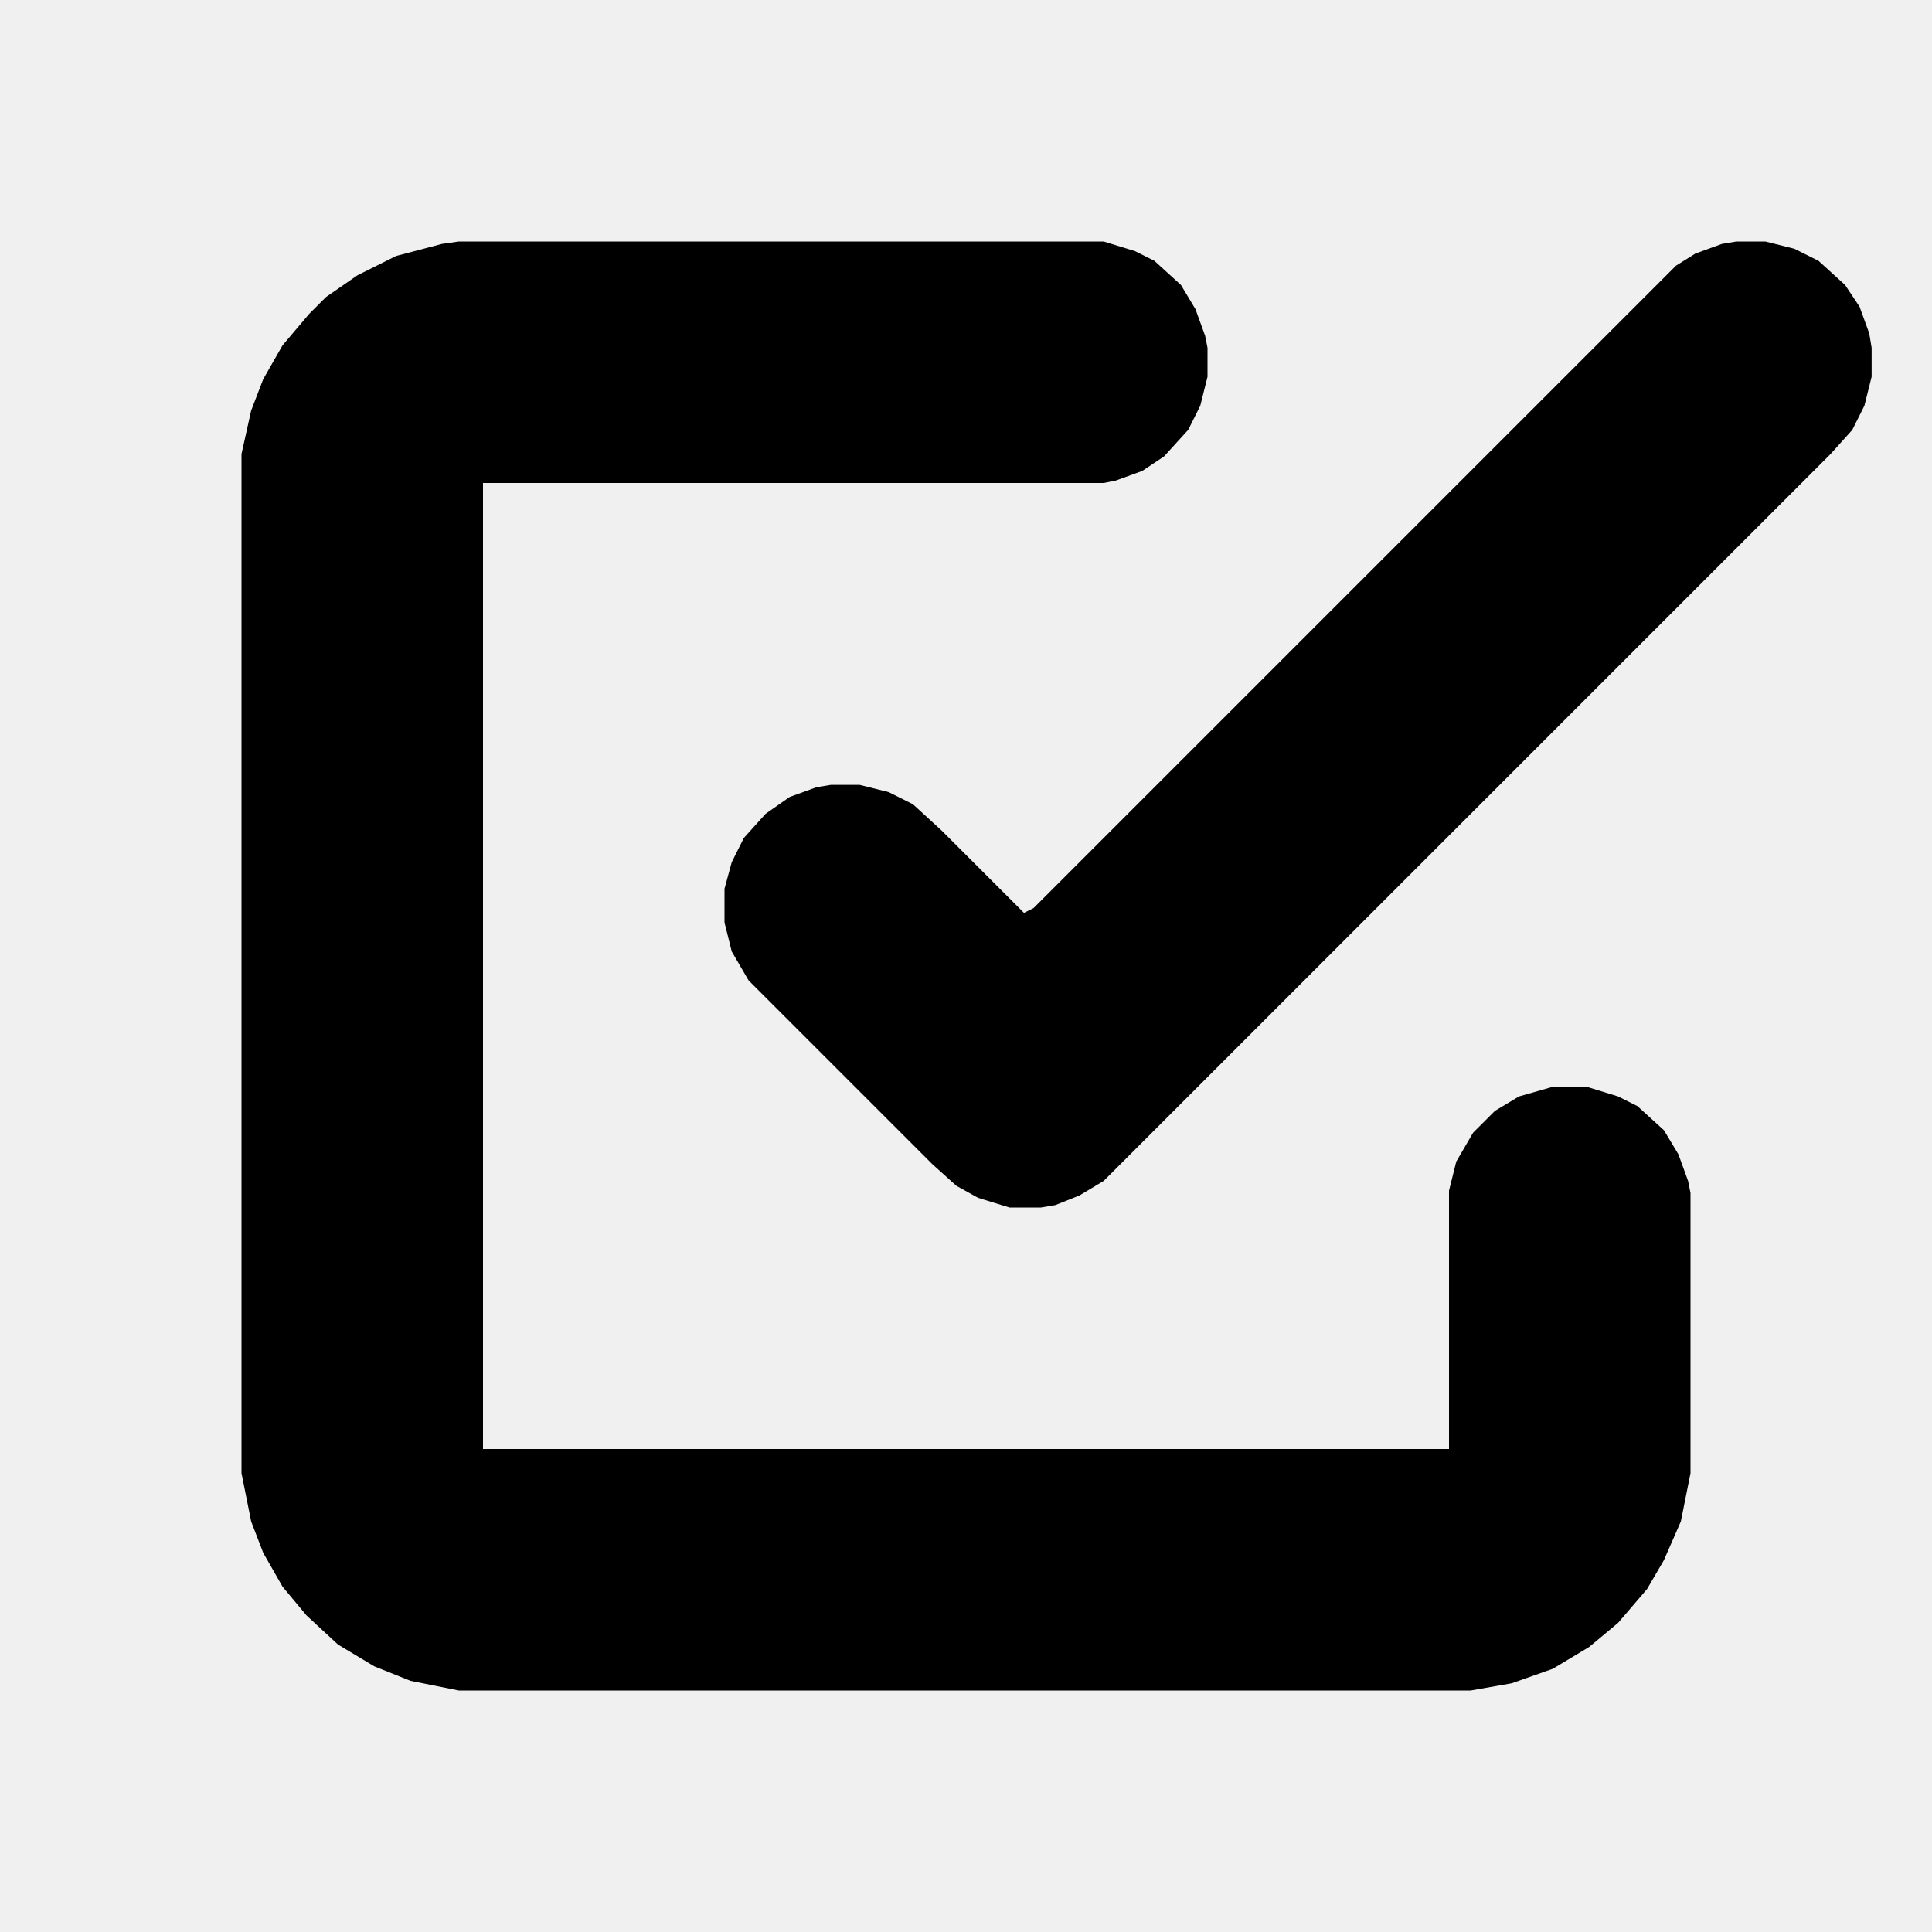
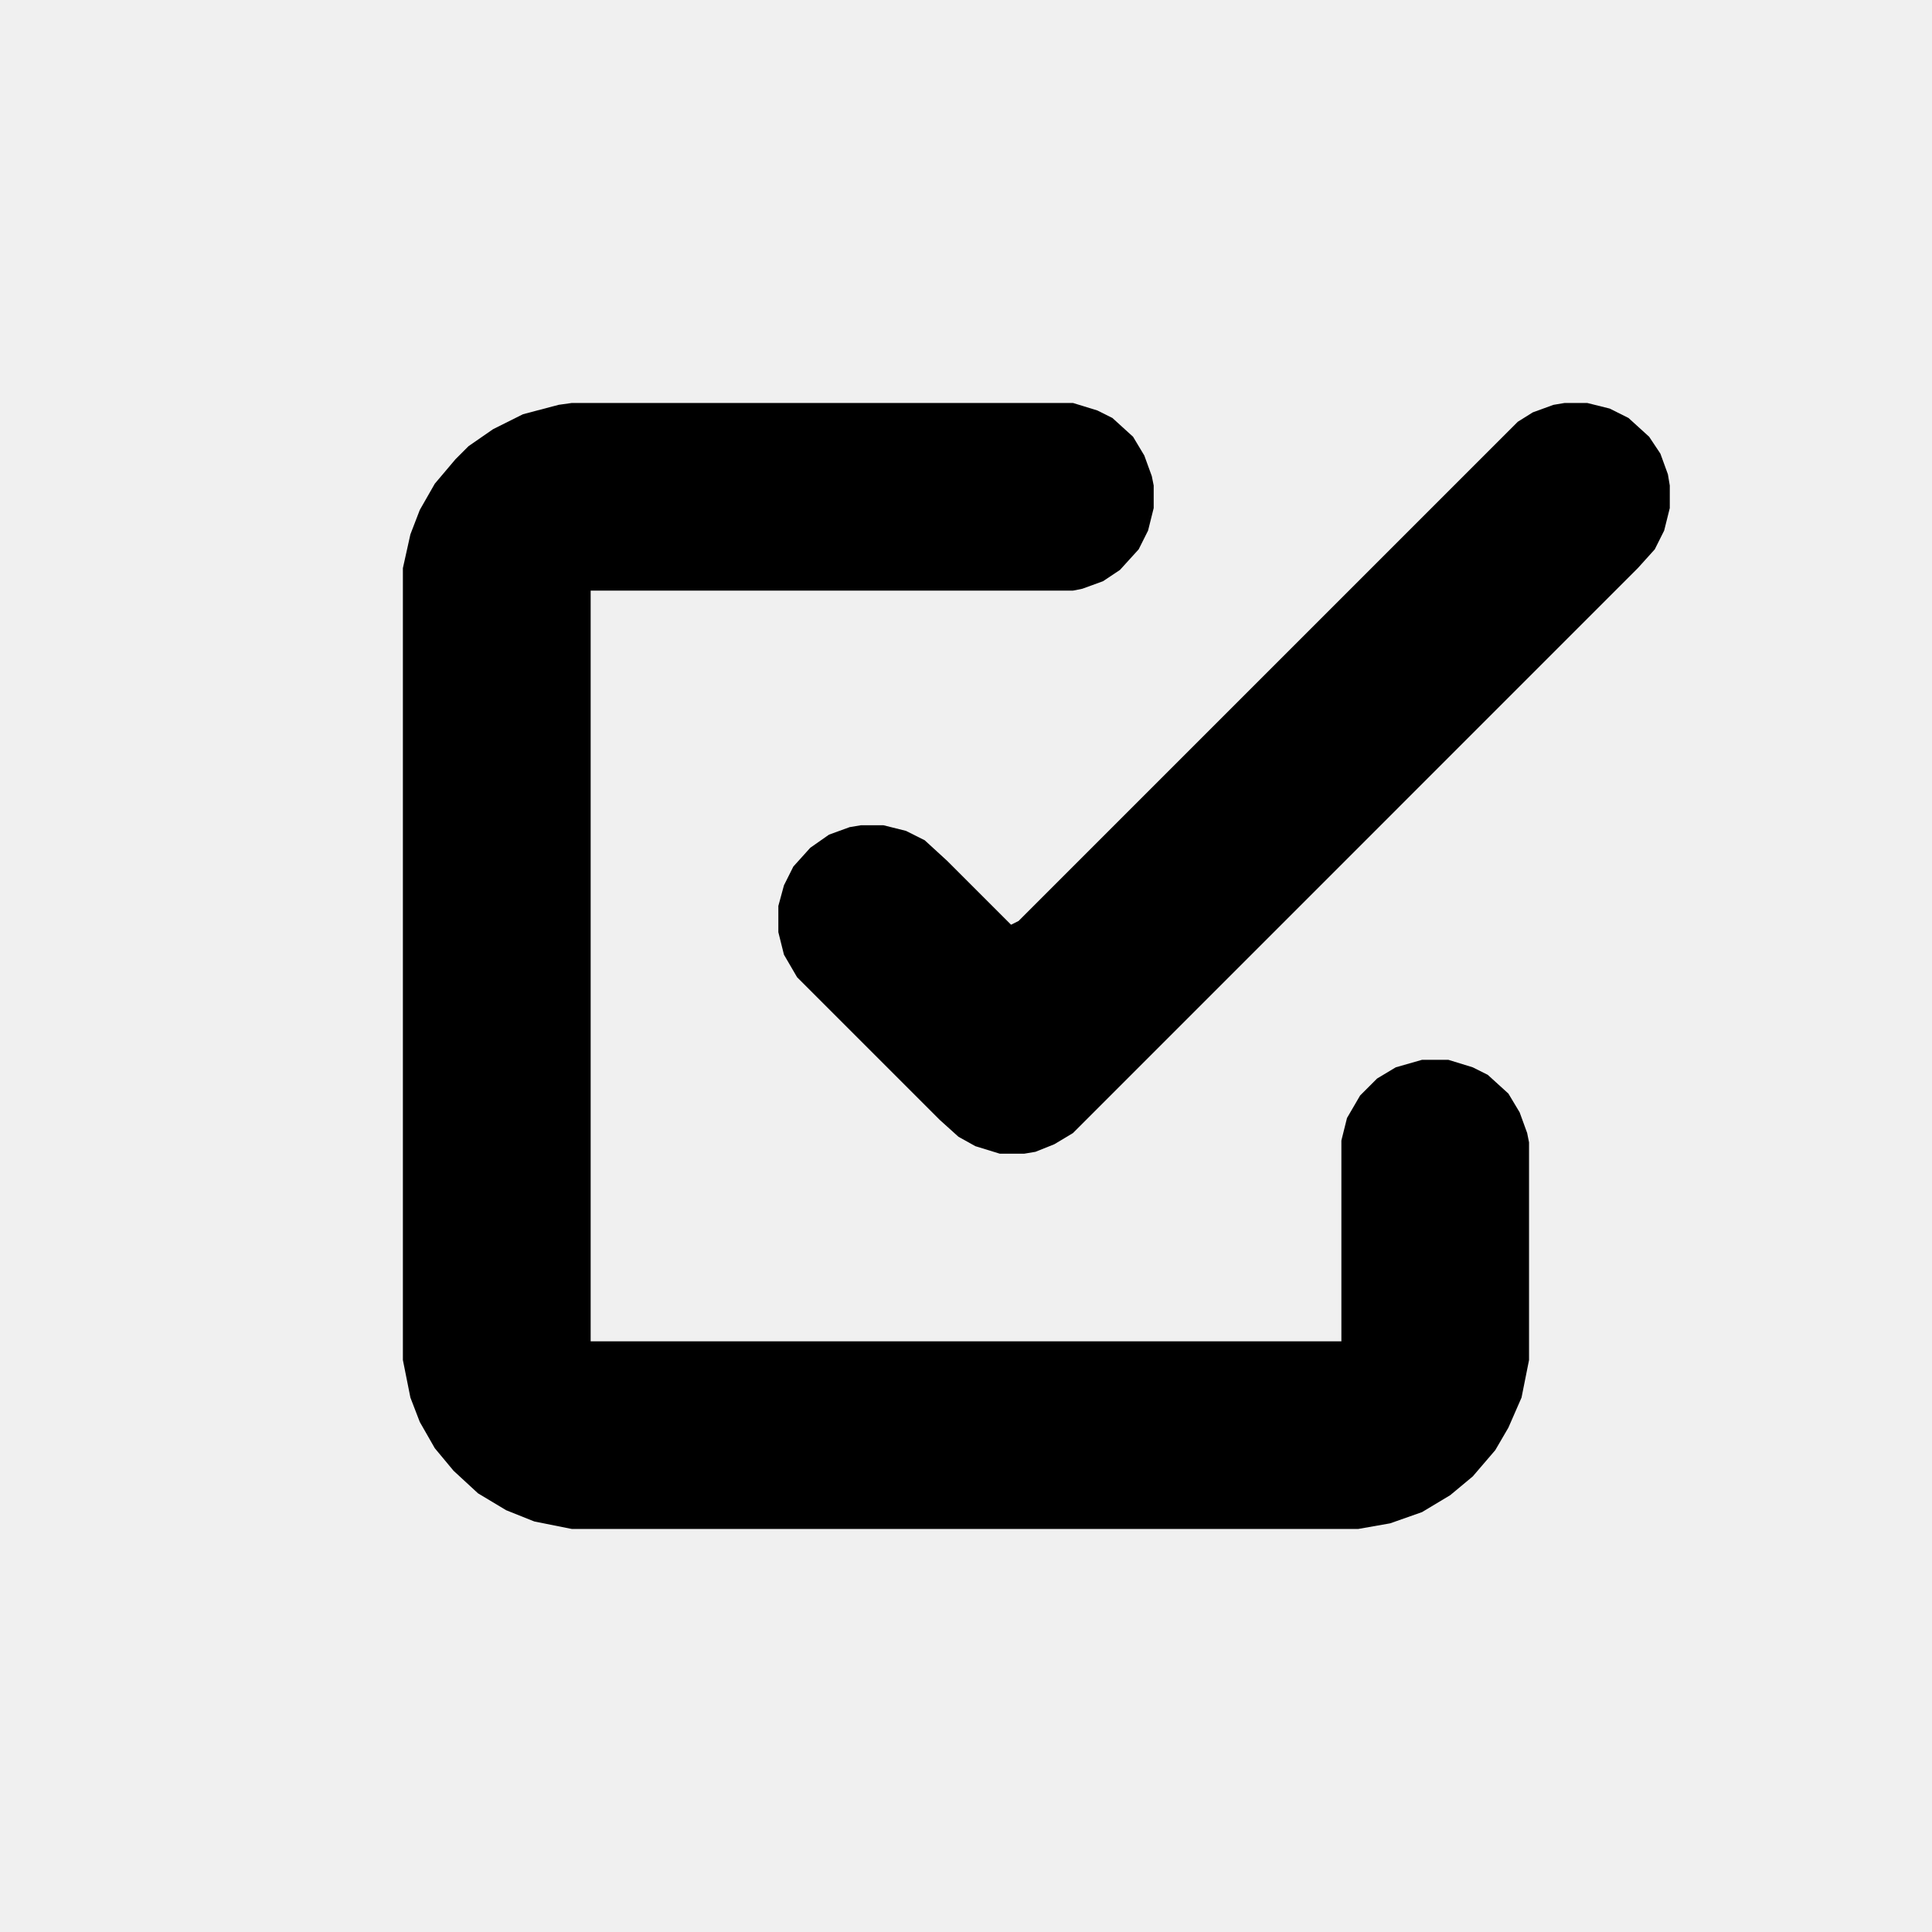
- <svg xmlns="http://www.w3.org/2000/svg" width="800" height="800" viewBox="0 0 800 800" fill="none">
-   <g clip-path="url(#clip0_4692_174)">
-     <path d="M190 100H457L470 104L478 108L489 118L495 128L499 139L500 144V156L497 168L492 178L482 189L473 195L462 199L457 200H200V600H600V493L603 481L610 469L619 460L629 454L643 450H657L670 454L678 458L689 468L695 478L699 489L700 494V610L696 630L689 646L682 658L670 672L658 682L643 691L626 697L609 700H190L170 696L155 690L140 681L127 669L117 657L109 643L104 630L100 610V188L104 170L109 157L117 143L128 130L135 123L148 114L164 106L183 101L190 100Z" fill="black" />
-     <path d="M719 100H731L743 103L753 108L764 118L770 127L774 138L775 144V156L772 168L767 178L758 188L457 489L447 495L437 499L431 500H418L405 496L396 491L386 482L310 406L303 394L300 382V368L303 357L308 347L317 337L327 330L338 326L344 325H356L368 328L378 333L390 344L424 378L428 376L694 110L702 105L713 101L719 100Z" fill="black" />
+ <svg xmlns="http://www.w3.org/2000/svg" xmlns:xlink="http://www.w3.org/1999/xlink" version="1.1" id="Layer_1" x="0px" y="0px" viewBox="0 0 512 512" style="enable-background:new 0 0 512 512;" xml:space="preserve">
+   <style type="text/css">
+ 	.st0{clip-path:url(#SVGID_00000004537160528351169960000017653445032839060911_);}
+ 	.st1{fill:#FFFFFF;}
+ 	.st2{clip-path:url(#SVGID_00000067216814125558206690000003476754737731758230_);}
+ </style>
+   <g>
+     <g>
+       <defs>
+         <rect id="SVGID_1_" x="-521.79" y="-800" width="800" height="800" />
+       </defs>
+       <clipPath id="SVGID_00000054255497142823188370000001143674642277986433_">
+         <use xlink:href="#SVGID_1_" style="overflow:visible;" />
+       </clipPath>
+       <g style="clip-path:url(#SVGID_00000054255497142823188370000001143674642277986433_);">
+         <path class="st1" d="M-331.79-700h267l13,4l8,4l11,10l6,10l4,11l1,5v12l-3,12l-5,10l-10,11l-9,6l-11,4l-5,1h-257v400h400v-107     l3-12l7-12l9-9l10-6l14-4h14l13,4l8,4l11,10l6,10l4,11l1,5v116l-4,20l-7,16l-7,12l-12,14l-12,10l-15,9l-17,6l-17,3h-419l-20-4     l-15-6l-15-9l-13-12l-10-12l-8-14l-5-13l-4-20v-422l4-18l5-13l8-14l11-13l7-7l13-9l16-8l19-5L-331.79-700z" />
+         <path class="st1" d="M197.21-700h12l12,3l10,5l11,10l6,9l4,11l1,6v12l-3,12l-5,10l-9,10l-301,301l-10,6l-10,4l-6,1h-13l-13-4     l-9-5l-10-9l-76-76l-7-12l-3-12v-14l3-11l5-10l9-10l10-7l11-4l6-1h12l12,3l10,5l12,11l34,34l4-2l266-266l8-5l11-4L197.21-700z" />
+       </g>
+     </g>
  </g>
-   <defs>
-     <clipPath id="clip0_4692_174">
-       <rect width="800" height="800" fill="white" />
-     </clipPath>
-   </defs>
+   <rect x="401.7" y="-1056" width="512" height="512" />
+   <g>
+     <g>
+       <defs>
+         <rect id="SVGID_00000040555069193947457310000015844390353077809576_" x="57.05" y="57.05" width="397.9" height="397.9" />
+       </defs>
+       <clipPath id="SVGID_00000085224070521513866990000014690242605936404403_">
+         <use xlink:href="#SVGID_00000040555069193947457310000015844390353077809576_" style="overflow:visible;" />
+       </clipPath>
+       <g style="clip-path:url(#SVGID_00000085224070521513866990000014690242605936404403_);">
+         <path d="M151.55,106.79h132.8l6.47,1.99l3.98,1.99l5.47,4.97l2.98,4.97l1.99,5.47l0.5,2.49v5.97l-1.49,5.97l-2.49,4.97     l-4.97,5.47l-4.48,2.98l-5.47,1.99l-2.49,0.5H156.53v198.95h198.95v-53.22l1.49-5.97l3.48-5.97l4.48-4.48l4.97-2.98l6.96-1.99     h6.96l6.47,1.99l3.98,1.99l5.47,4.97l2.98,4.97l1.99,5.47l0.5,2.49v57.69l-1.99,9.95l-3.48,7.96l-3.48,5.97l-5.97,6.96     l-5.97,4.97l-7.46,4.48l-8.46,2.98l-8.46,1.49h-208.4l-9.95-1.99l-7.46-2.98l-7.46-4.48l-6.47-5.97l-4.97-5.97l-3.98-6.96     l-2.49-6.47l-1.99-9.95V150.56l1.99-8.95l2.49-6.47l3.98-6.96l5.47-6.47l3.48-3.48l6.47-4.48l7.96-3.98l9.45-2.49L151.55,106.79z     " />
+         <path d="M414.66,106.79h5.97l5.97,1.49l4.97,2.49l5.47,4.97l2.98,4.48l1.99,5.47l0.5,2.98v5.97l-1.49,5.97l-2.49,4.97l-4.48,4.97     l-149.7,149.72l-4.97,2.98l-4.97,1.99l-2.98,0.5h-6.47l-6.47-1.99l-4.48-2.49l-4.97-4.48l-37.8-37.8l-3.48-5.97l-1.49-5.97v-6.96     l1.49-5.47l2.49-4.97l4.48-4.97l4.97-3.48l5.47-1.99l2.98-0.5h5.97l5.97,1.49l4.97,2.49l5.97,5.47l16.91,16.91l1.99-0.99     l132.3-132.3l3.98-2.49l5.47-1.99L414.66,106.79z" />
+       </g>
+     </g>
+   </g>
</svg>
